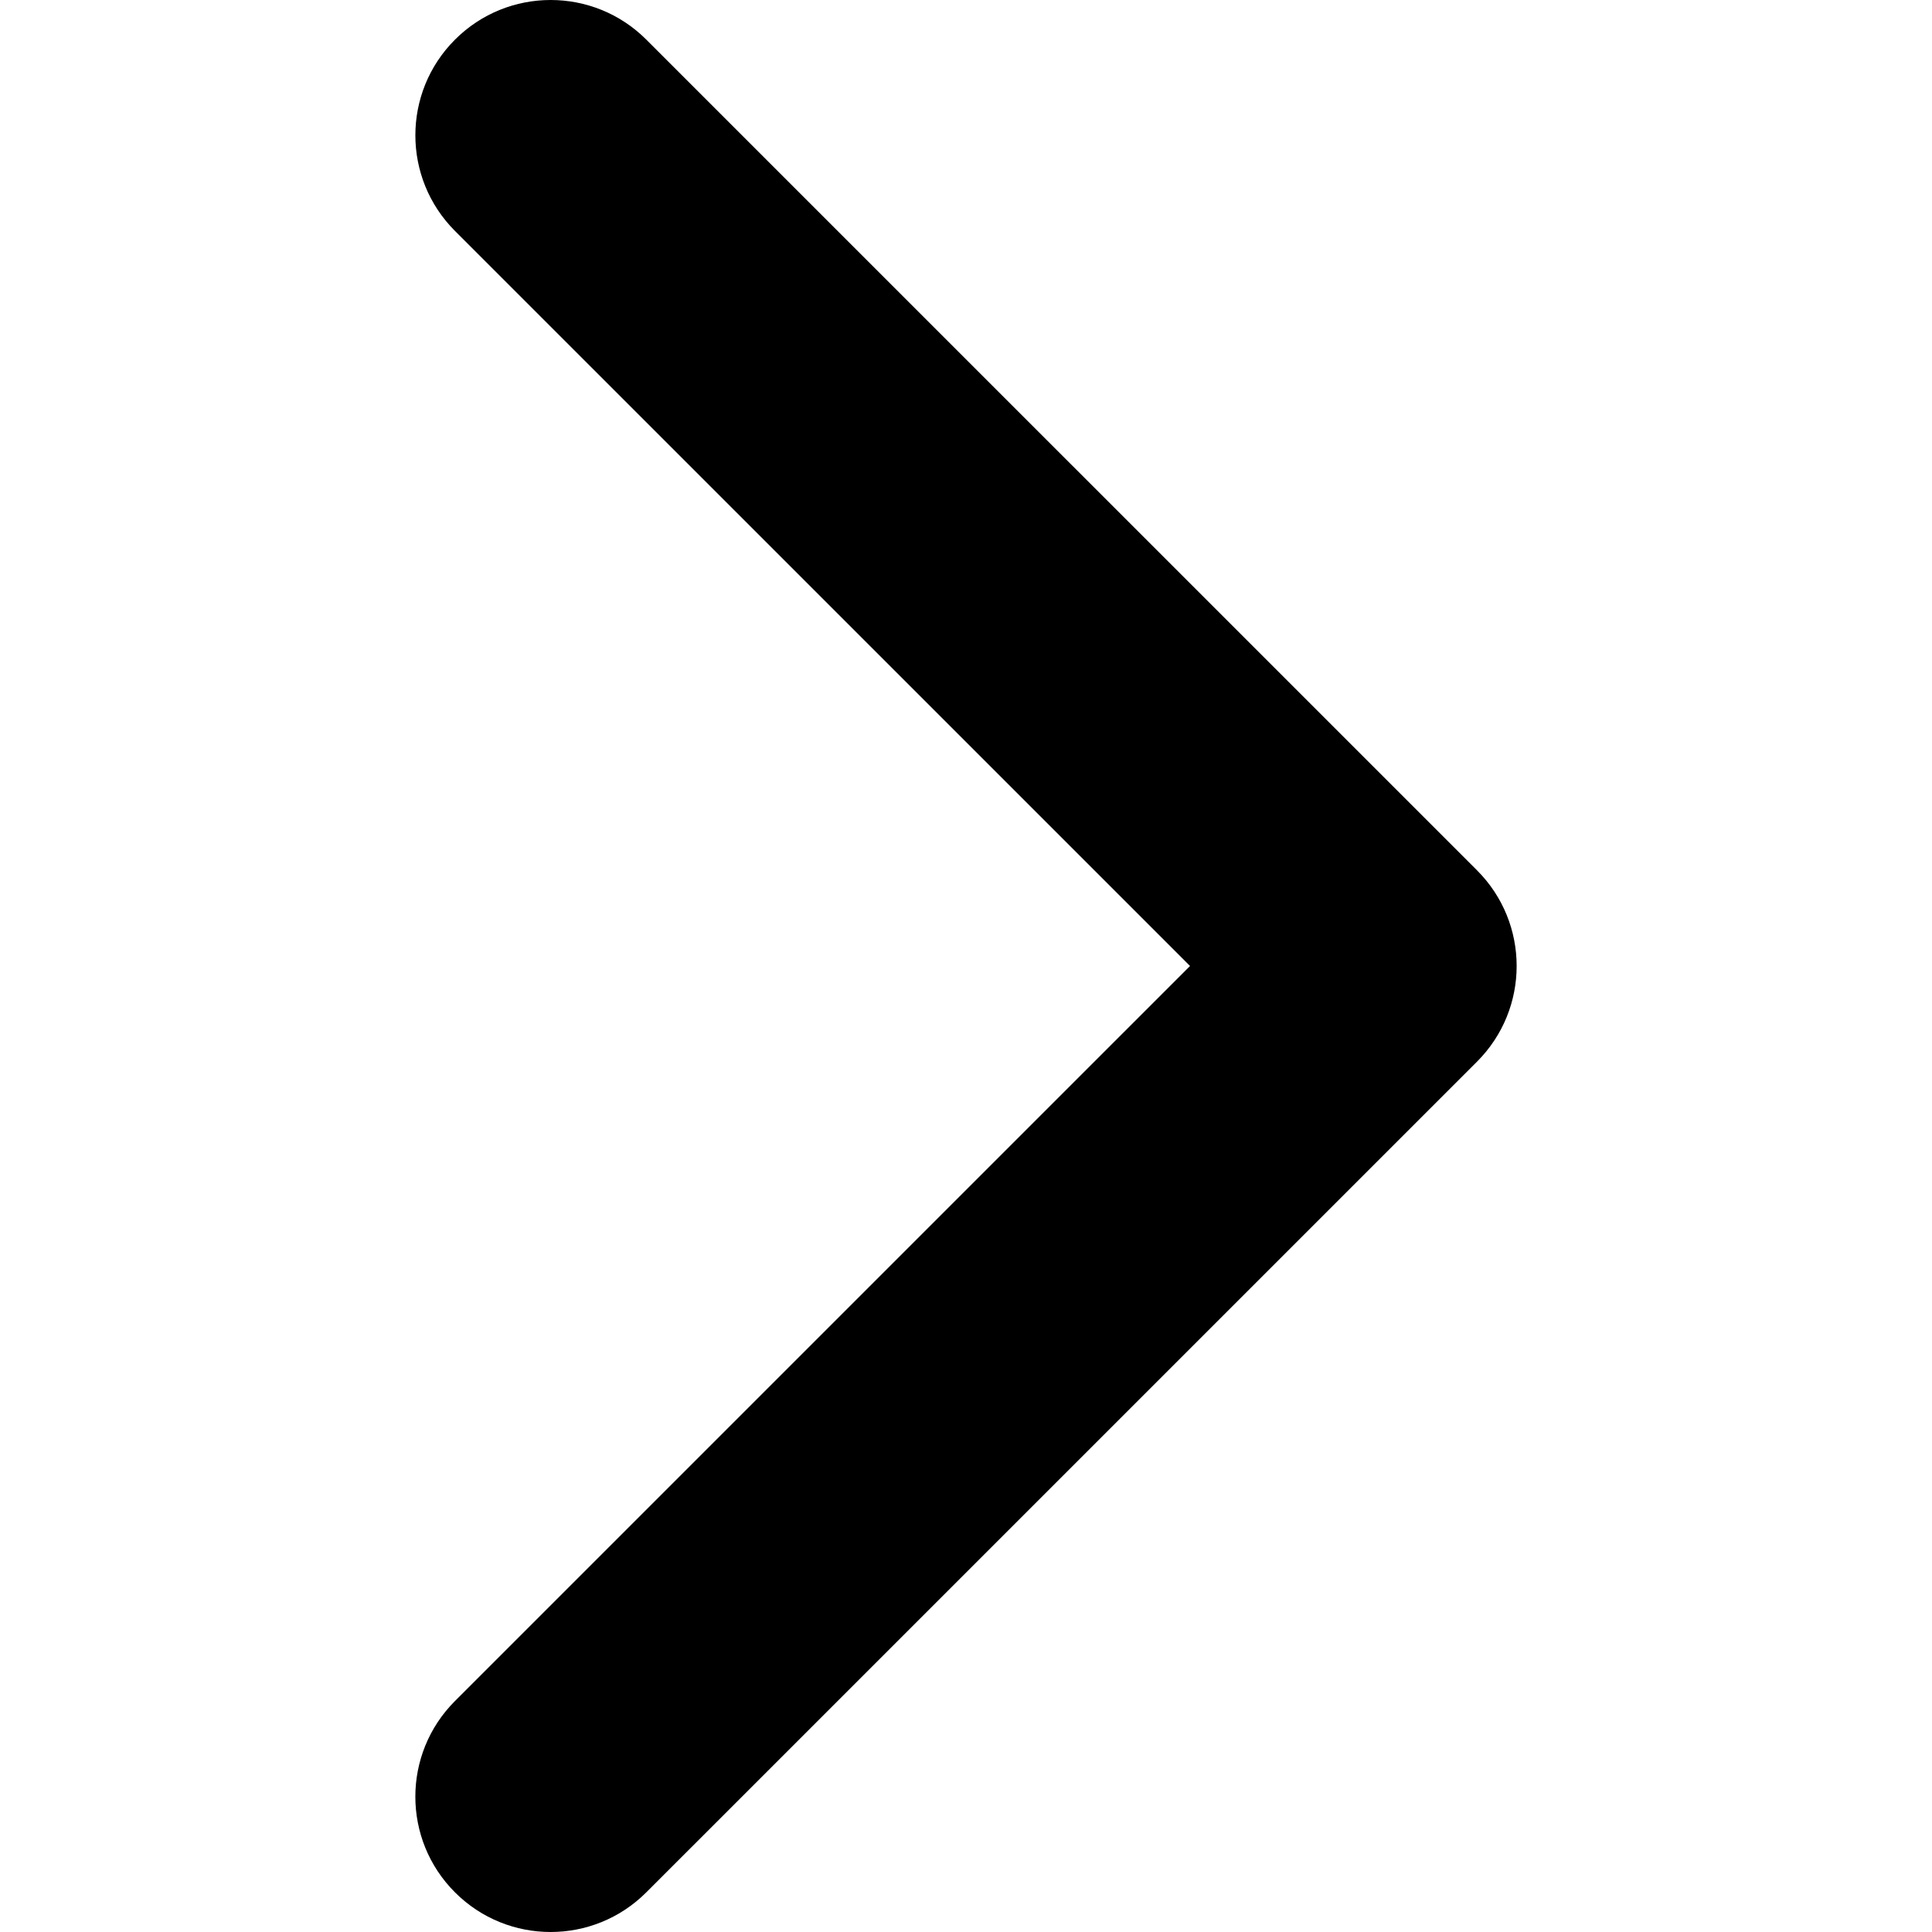
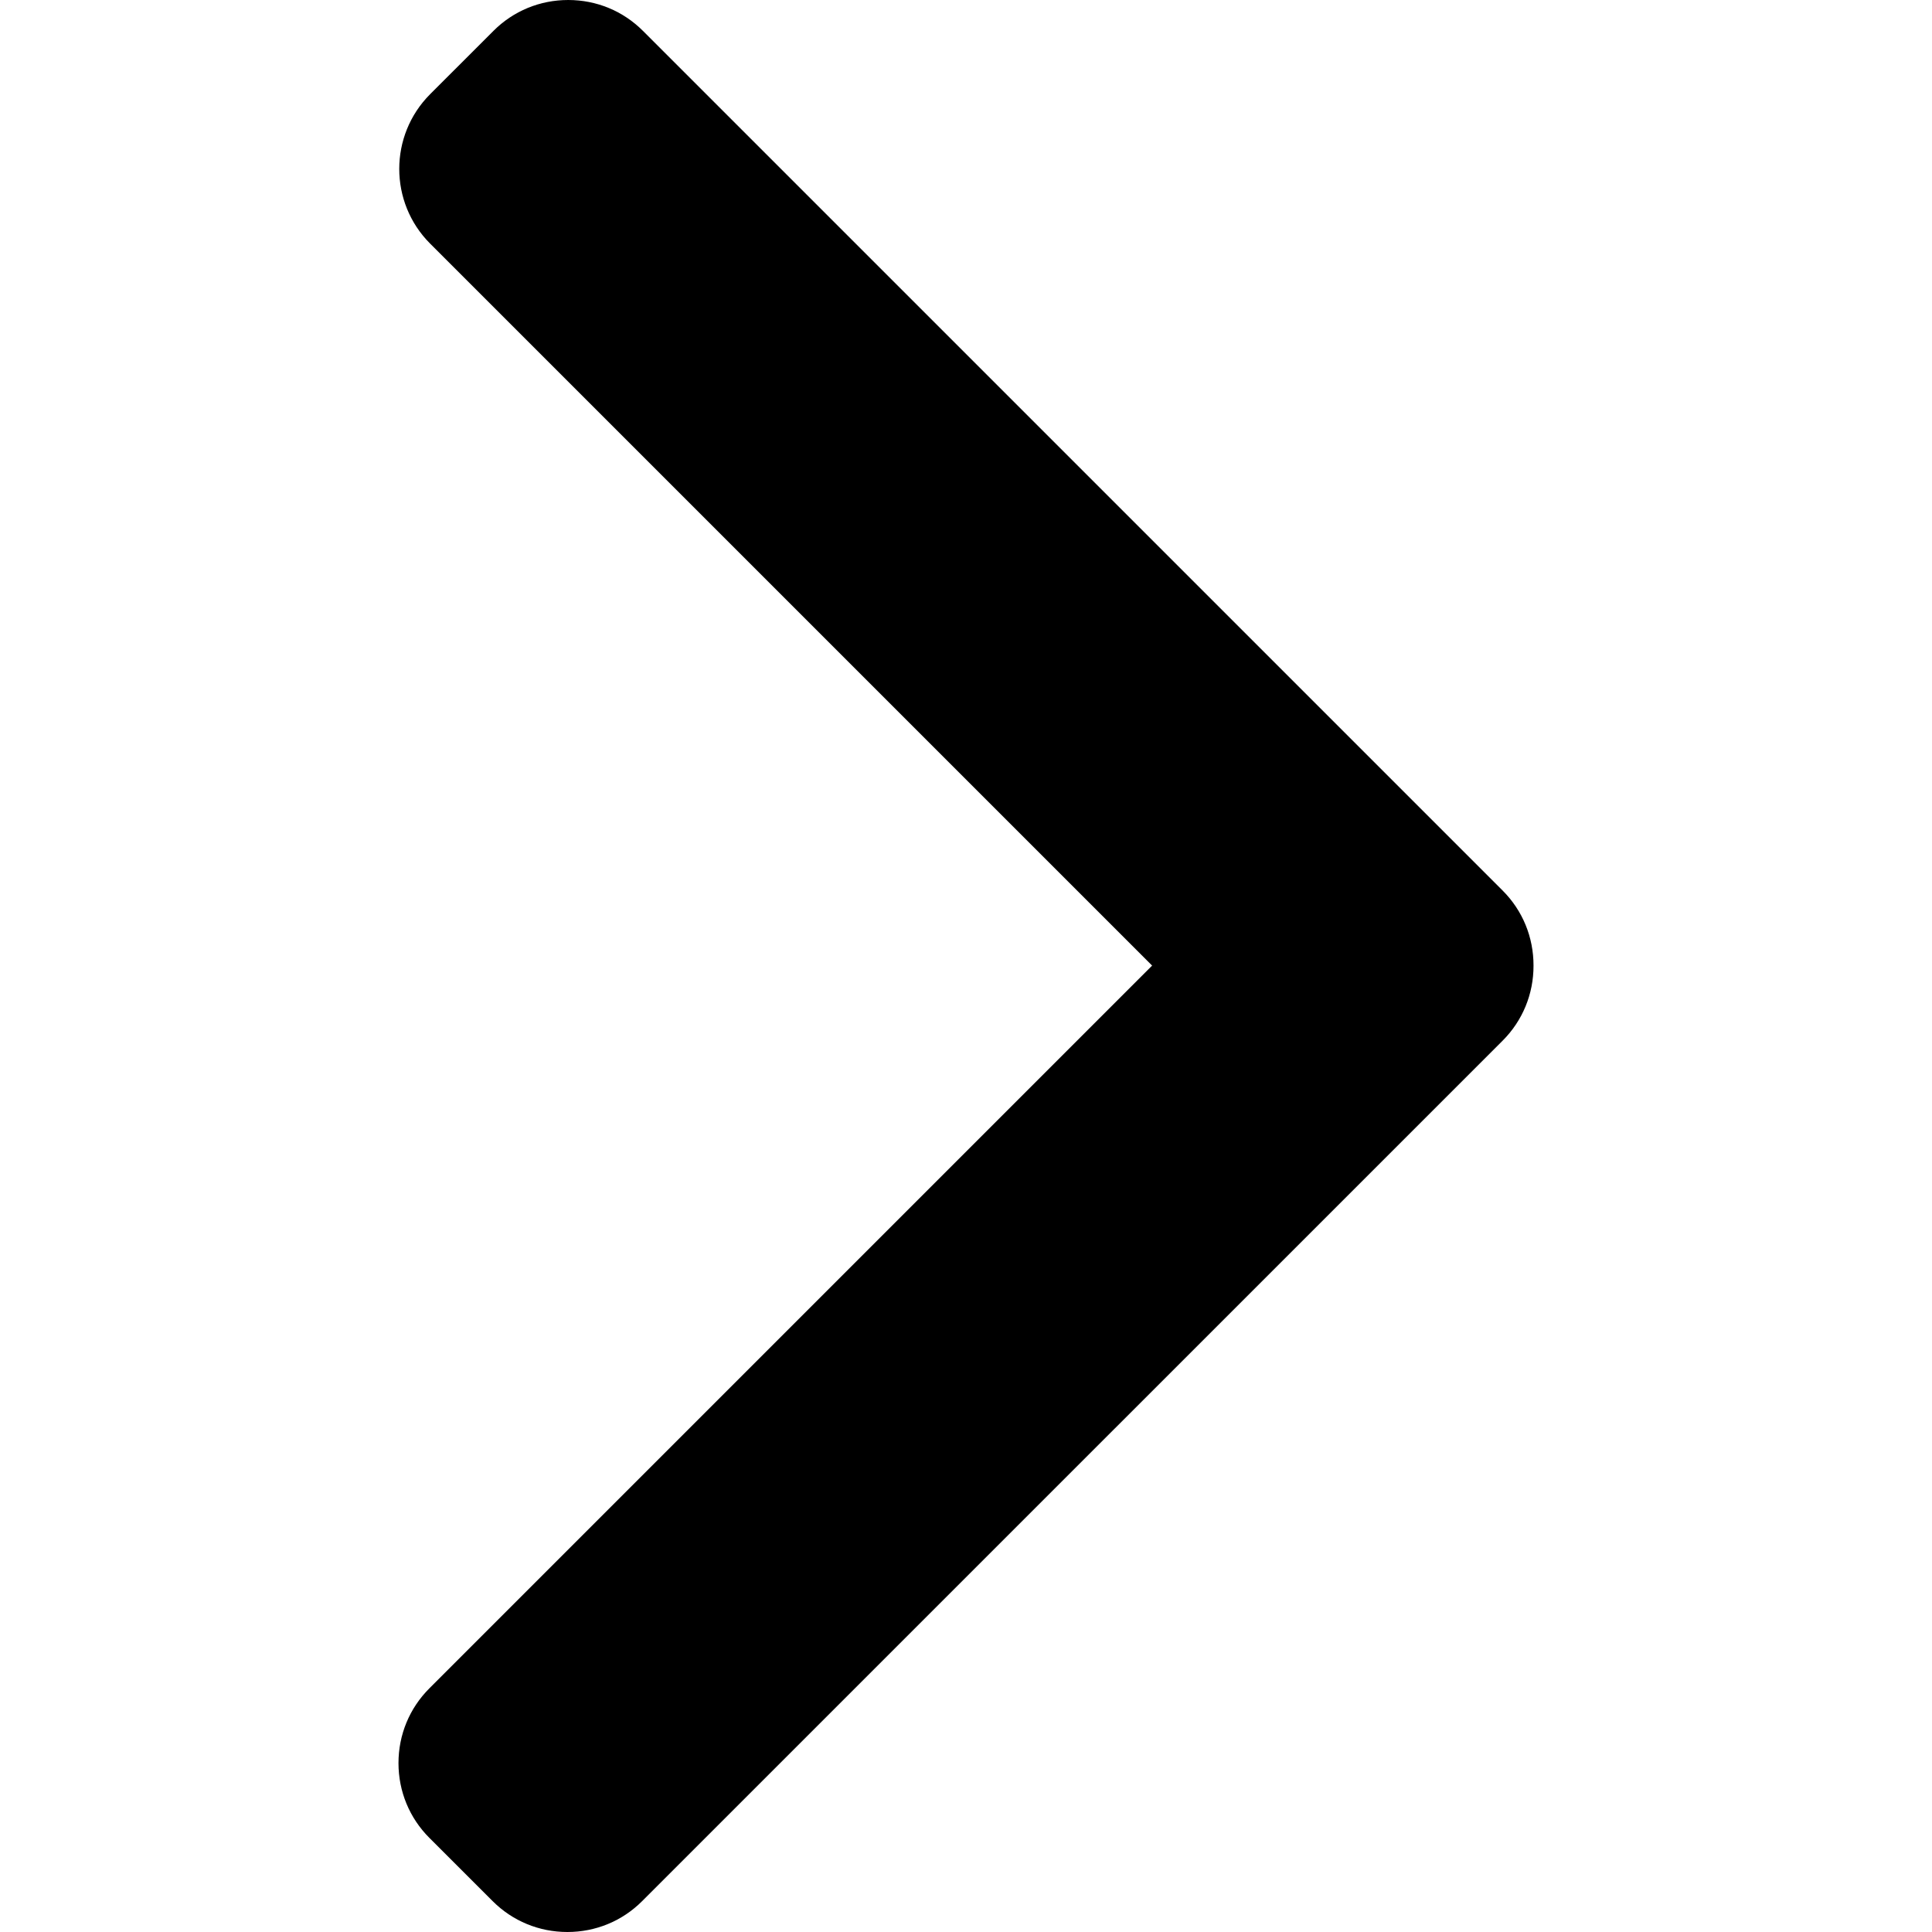
- <svg xmlns="http://www.w3.org/2000/svg" version="1.1" id="Capa_1" x="0px" y="0px" width="451.846px" height="451.847px" viewBox="0 0 451.846 451.847" style="enable-background:new 0 0 451.846 451.847;" xml:space="preserve">
+ <svg xmlns="http://www.w3.org/2000/svg" version="1.1" id="Layer_1" x="0px" y="0px" viewBox="0 0 492.004 492.004" style="enable-background:new 0 0 492.004 492.004;" xml:space="preserve">
  <g>
-     <path d="M345.441,248.292L151.154,442.573c-12.359,12.365-32.397,12.365-44.75,0c-12.354-12.354-12.354-32.391,0-44.744   L278.318,225.92L106.409,54.017c-12.354-12.359-12.354-32.394,0-44.748c12.354-12.359,32.391-12.359,44.75,0l194.287,194.284   c6.177,6.18,9.262,14.271,9.262,22.366C354.708,234.018,351.617,242.115,345.441,248.292z" />
+     <g>
+       <path d="M382.678,226.804L163.73,7.86C158.666,2.792,151.906,0,144.698,0s-13.968,2.792-19.032,7.86l-16.124,16.12    c-10.492,10.504-10.492,27.576,0,38.064L293.398,245.9l-184.06,184.06c-5.064,5.068-7.86,11.824-7.86,19.028    c0,7.212,2.796,13.968,7.86,19.04l16.124,16.116c5.068,5.068,11.824,7.86,19.032,7.86s13.968-2.792,19.032-7.86L382.678,265    c5.076-5.084,7.864-11.872,7.848-19.088C390.542,238.668,387.754,231.884,382.678,226.804z" />
+     </g>
  </g>
  <g>
</g>
  <g>
</g>
  <g>
</g>
  <g>
</g>
  <g>
</g>
  <g>
</g>
  <g>
</g>
  <g>
</g>
  <g>
</g>
  <g>
</g>
  <g>
</g>
  <g>
</g>
  <g>
</g>
  <g>
</g>
  <g>
</g>
</svg>
